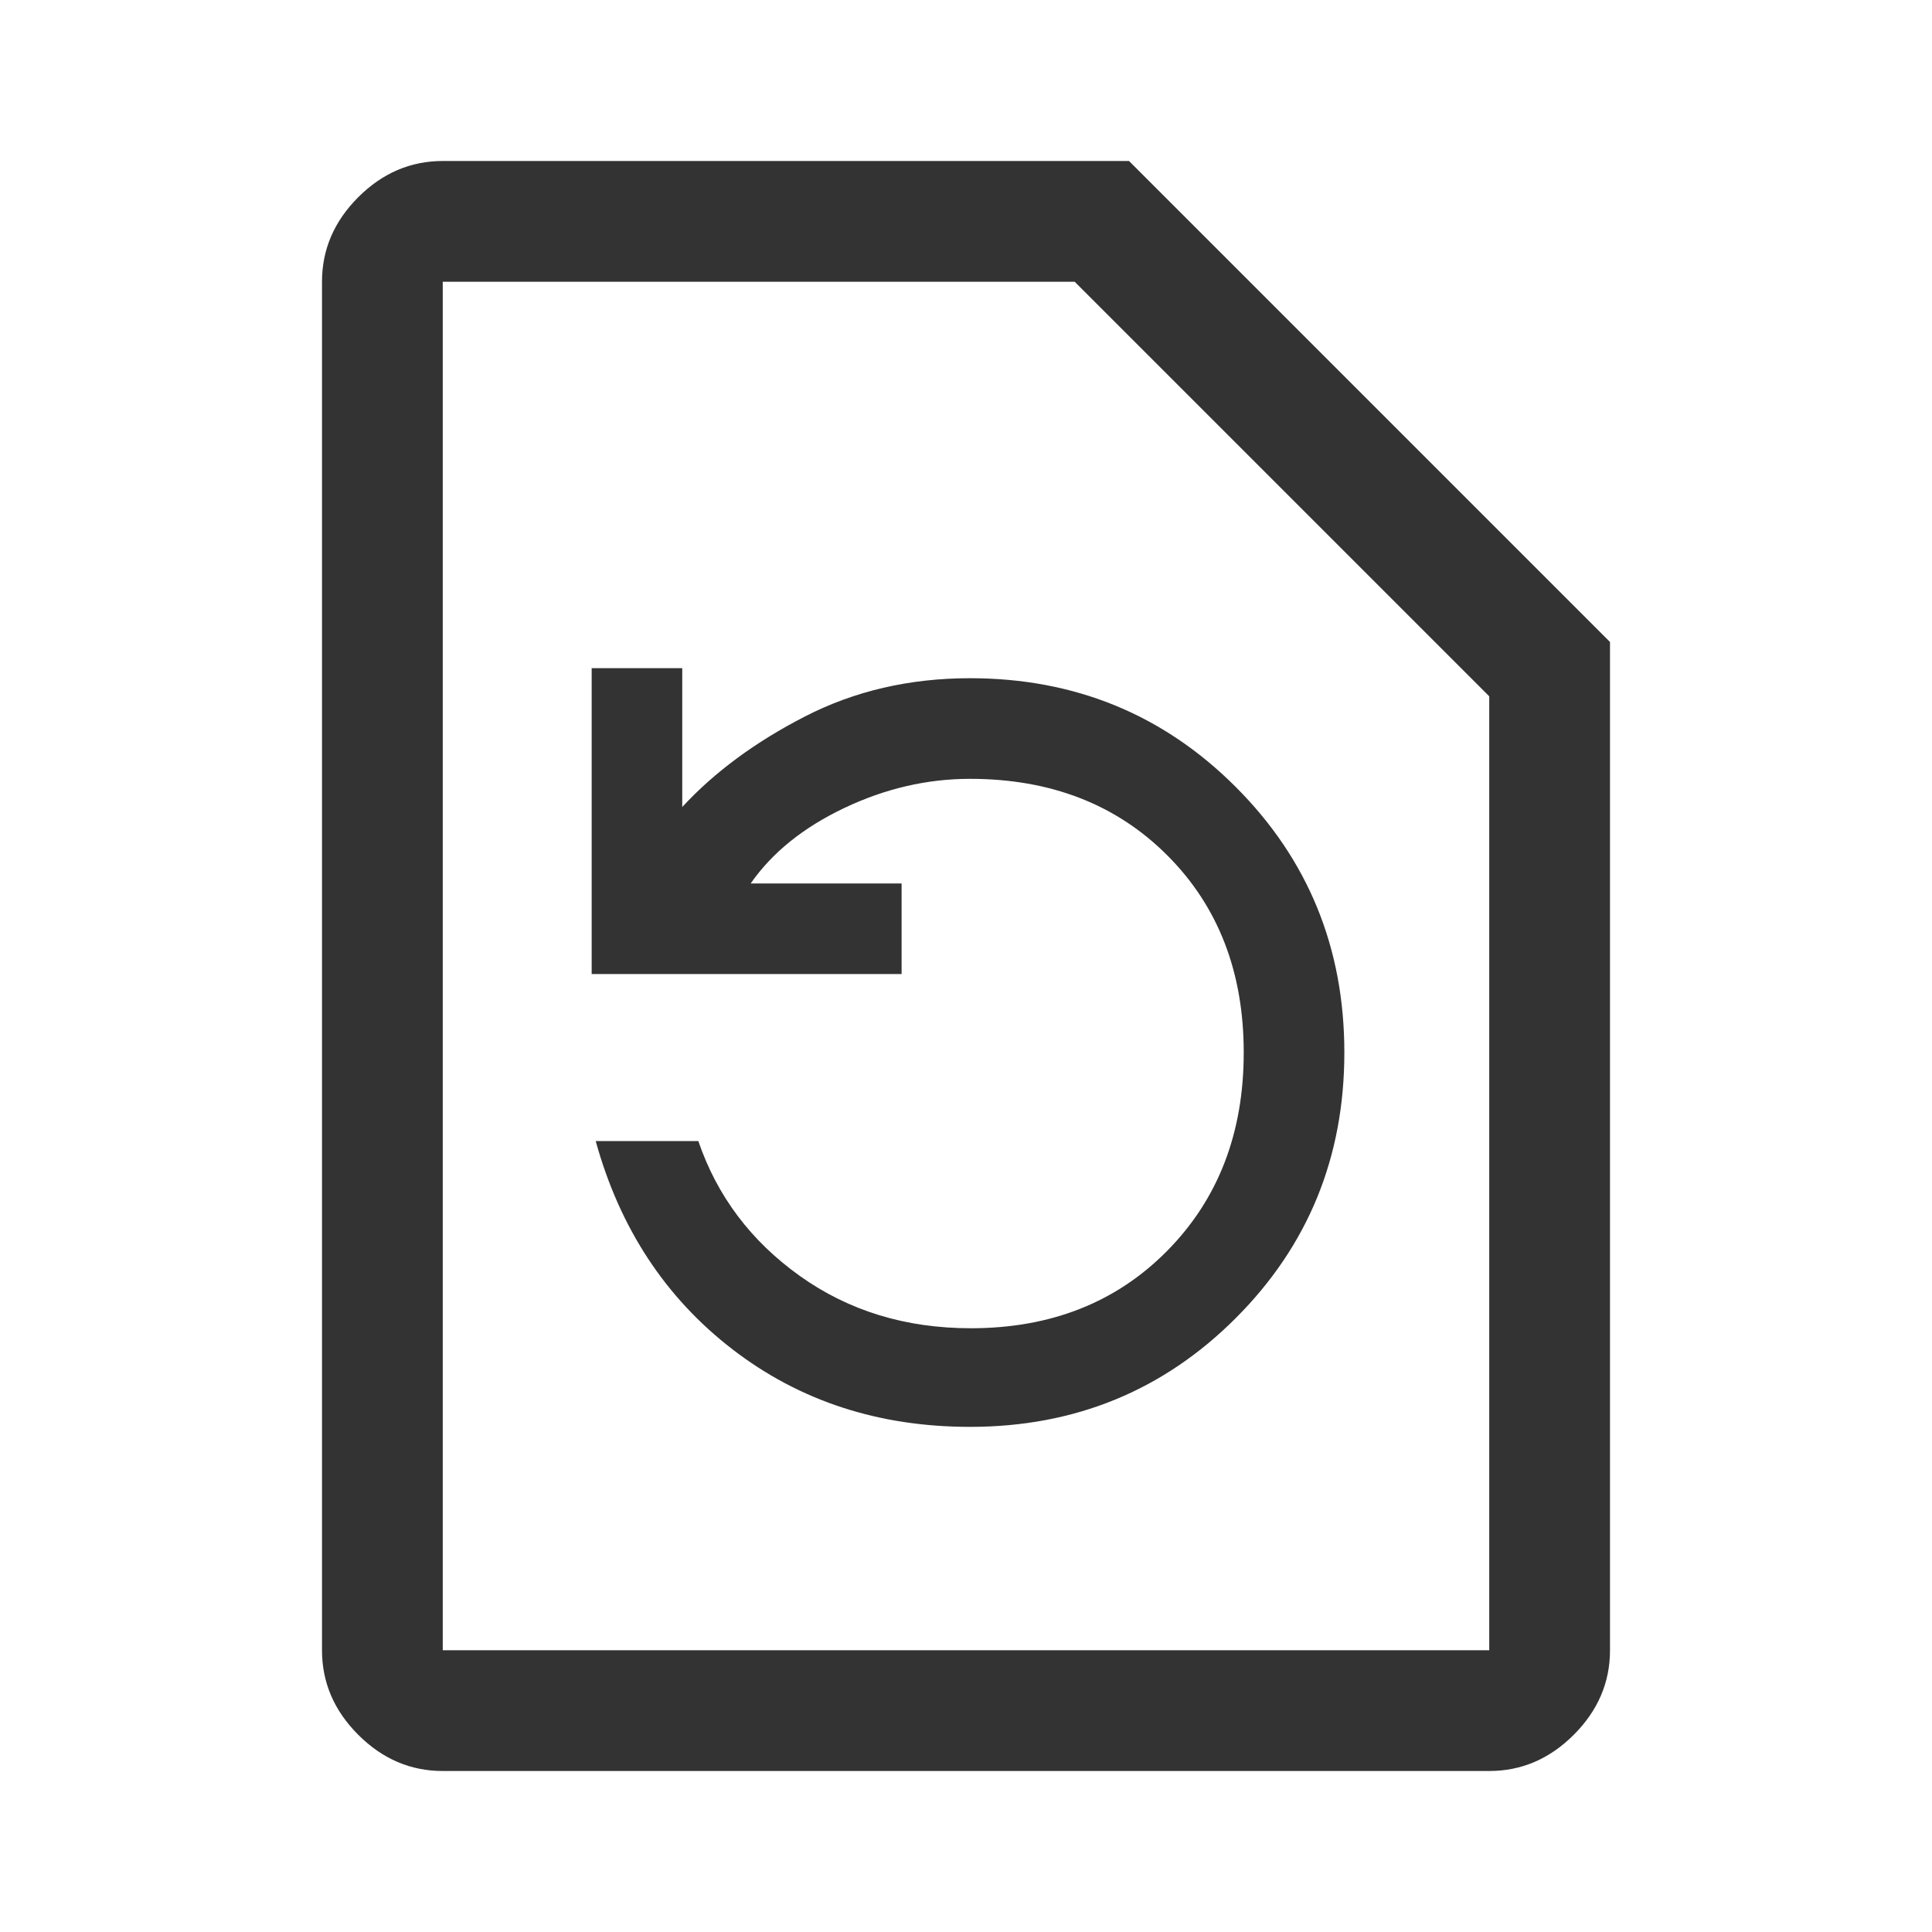
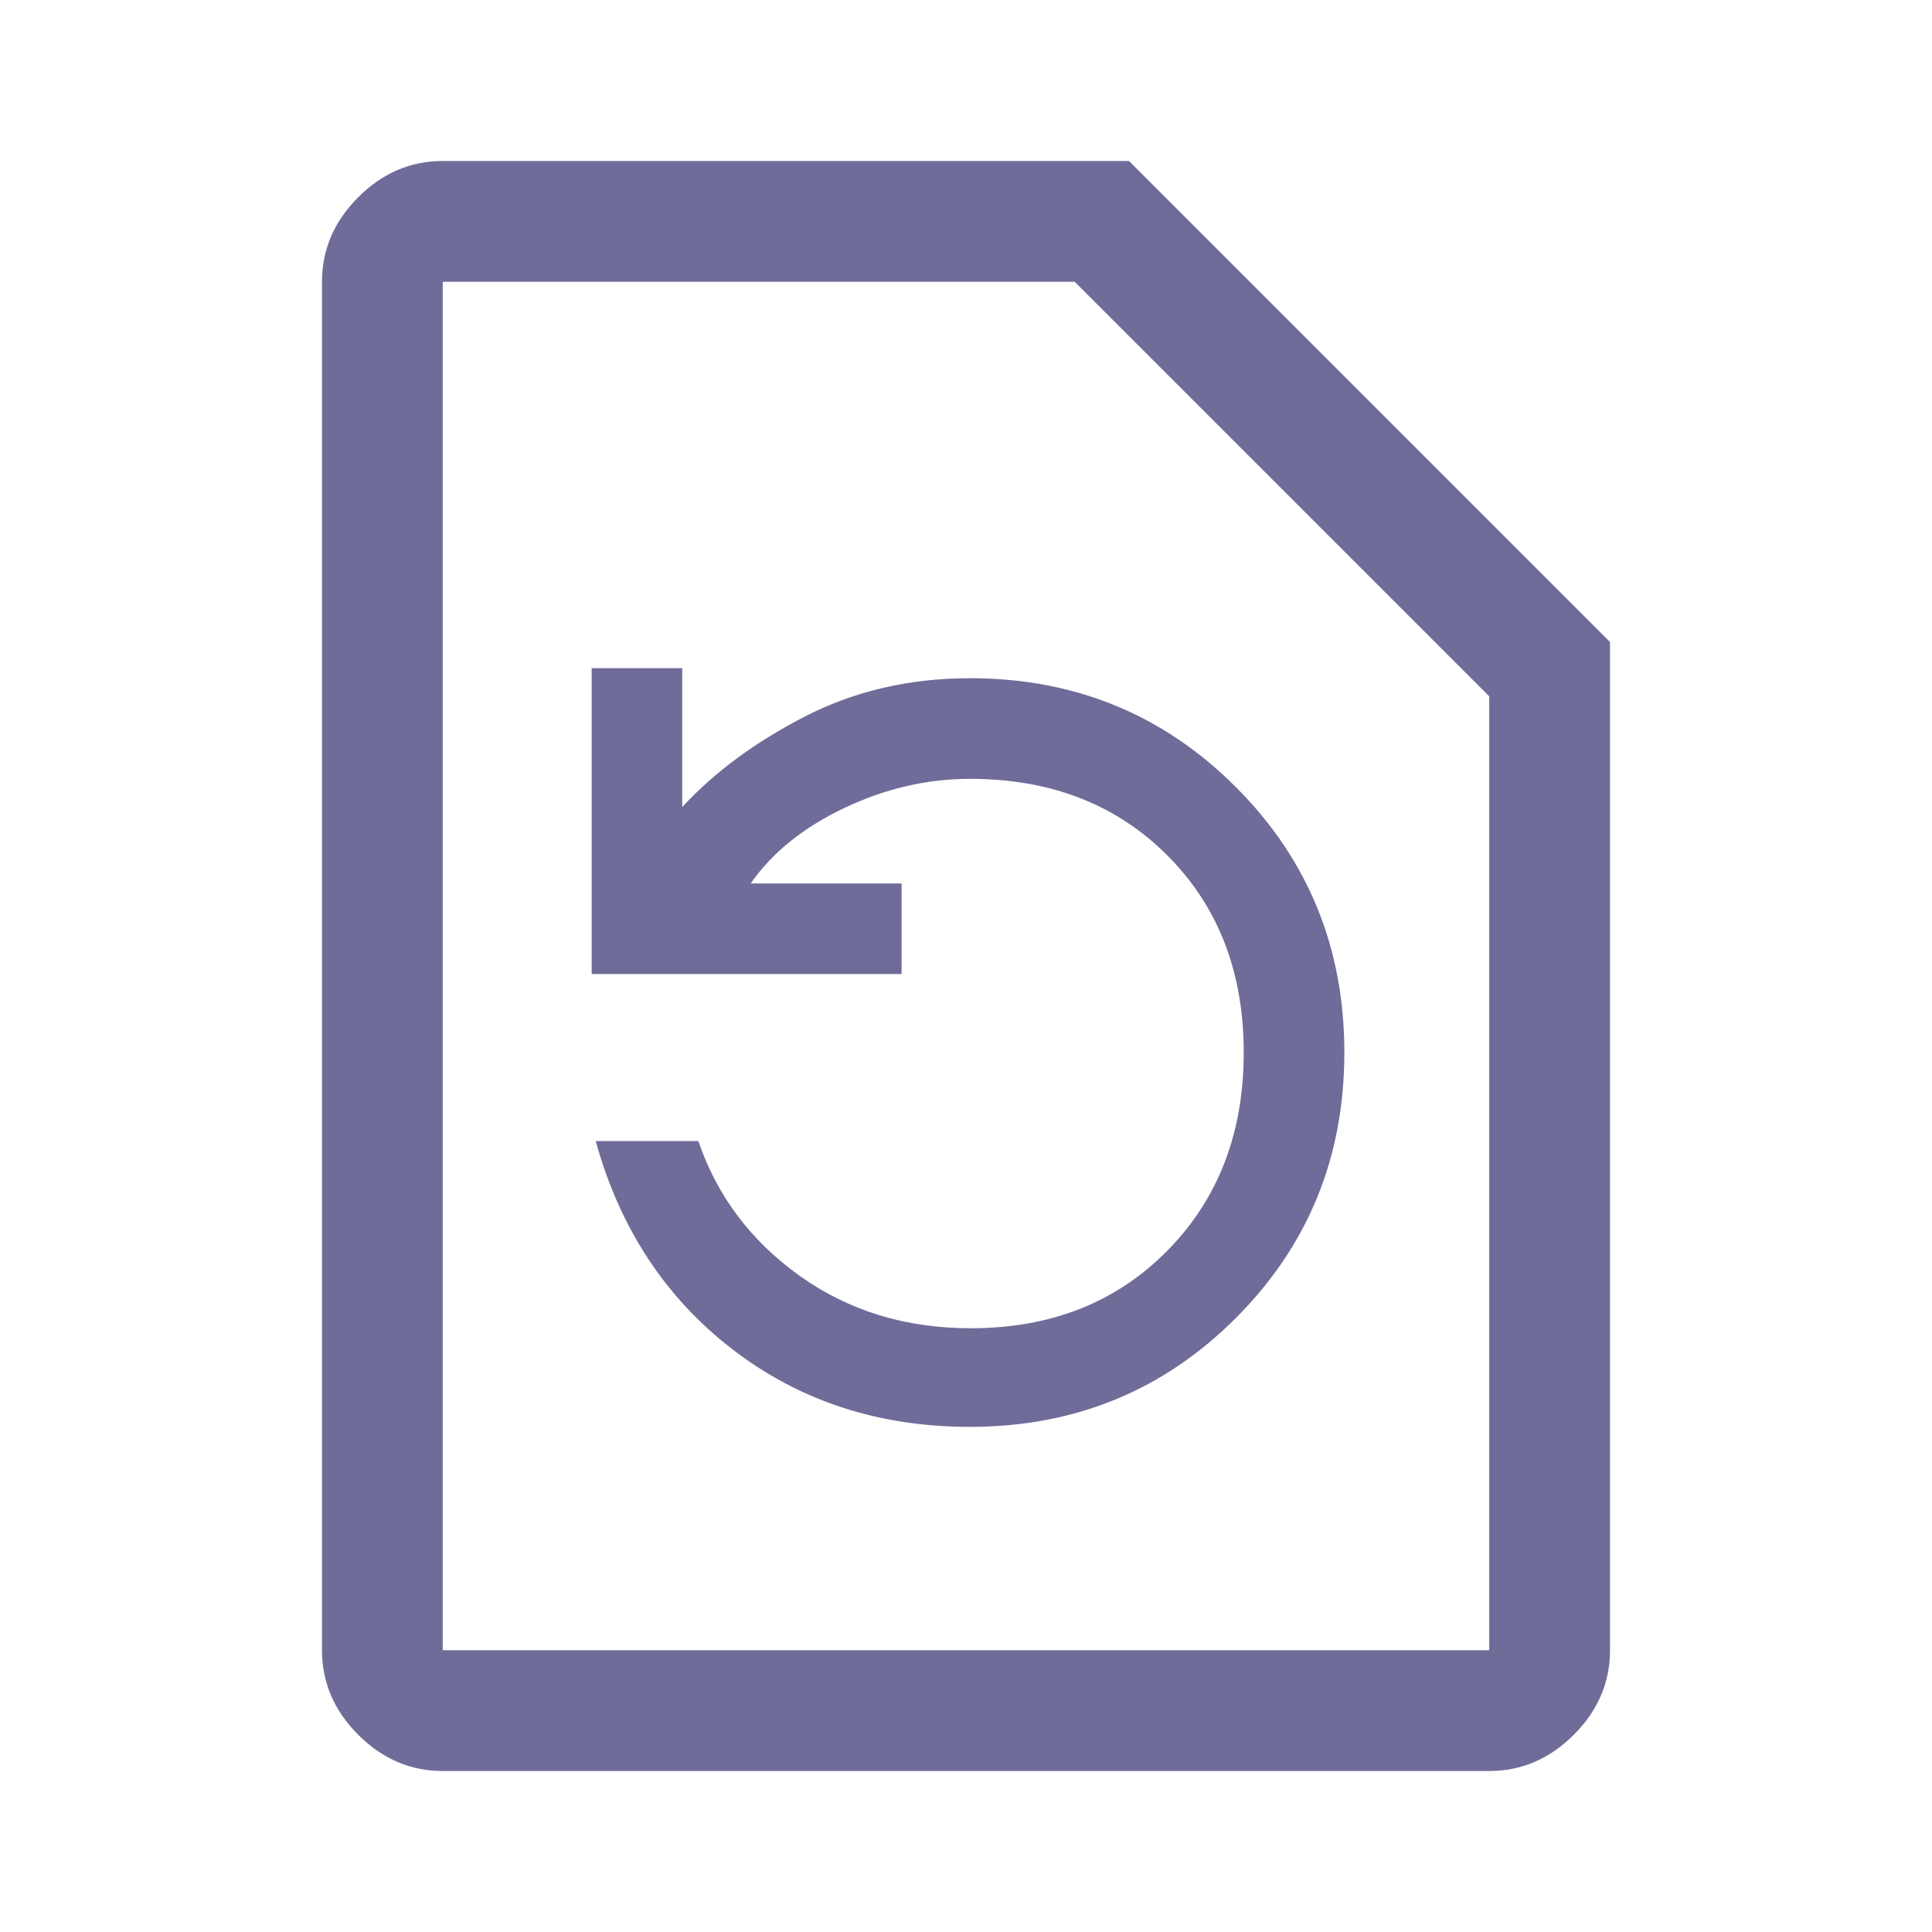
<svg xmlns="http://www.w3.org/2000/svg" height="48" viewBox="0 -960 960 960" width="48">
-   <path d="M482-251q78 0 132-54t54-132q0-78-54-132t-132-54q-45 0-82 19t-61 45v-69h-45v152h154v-45h-75q16-23 46.5-37.5T482-573q60 0 98 38t38 98q0 60-38 98.5T482.402-300q-48.561 0-84.981-26Q361-352 347-393h-51q18 65 68 103.5T482-251ZM220-80q-24 0-42-18t-18-42v-680q0-24 18-42t42-18h341l239 239v501q0 24-18 42t-42 18H220Zm0-60h520v-474L534-820H220v680Zm0 0v-680 680Z" fill="#333333" />
+   <path d="M482-251q78 0 132-54t54-132q0-78-54-132t-132-54q-45 0-82 19t-61 45v-69h-45v152h154v-45h-75q16-23 46.5-37.5T482-573q60 0 98 38t38 98q0 60-38 98.5T482.402-300q-48.561 0-84.981-26Q361-352 347-393h-51q18 65 68 103.5T482-251ZM220-80q-24 0-42-18t-18-42v-680q0-24 18-42t42-18h341l239 239v501q0 24-18 42t-42 18H220Zm0-60h520v-474L534-820H220v680Zm0 0v-680 680Z" fill="#6f6c99" />
</svg>
